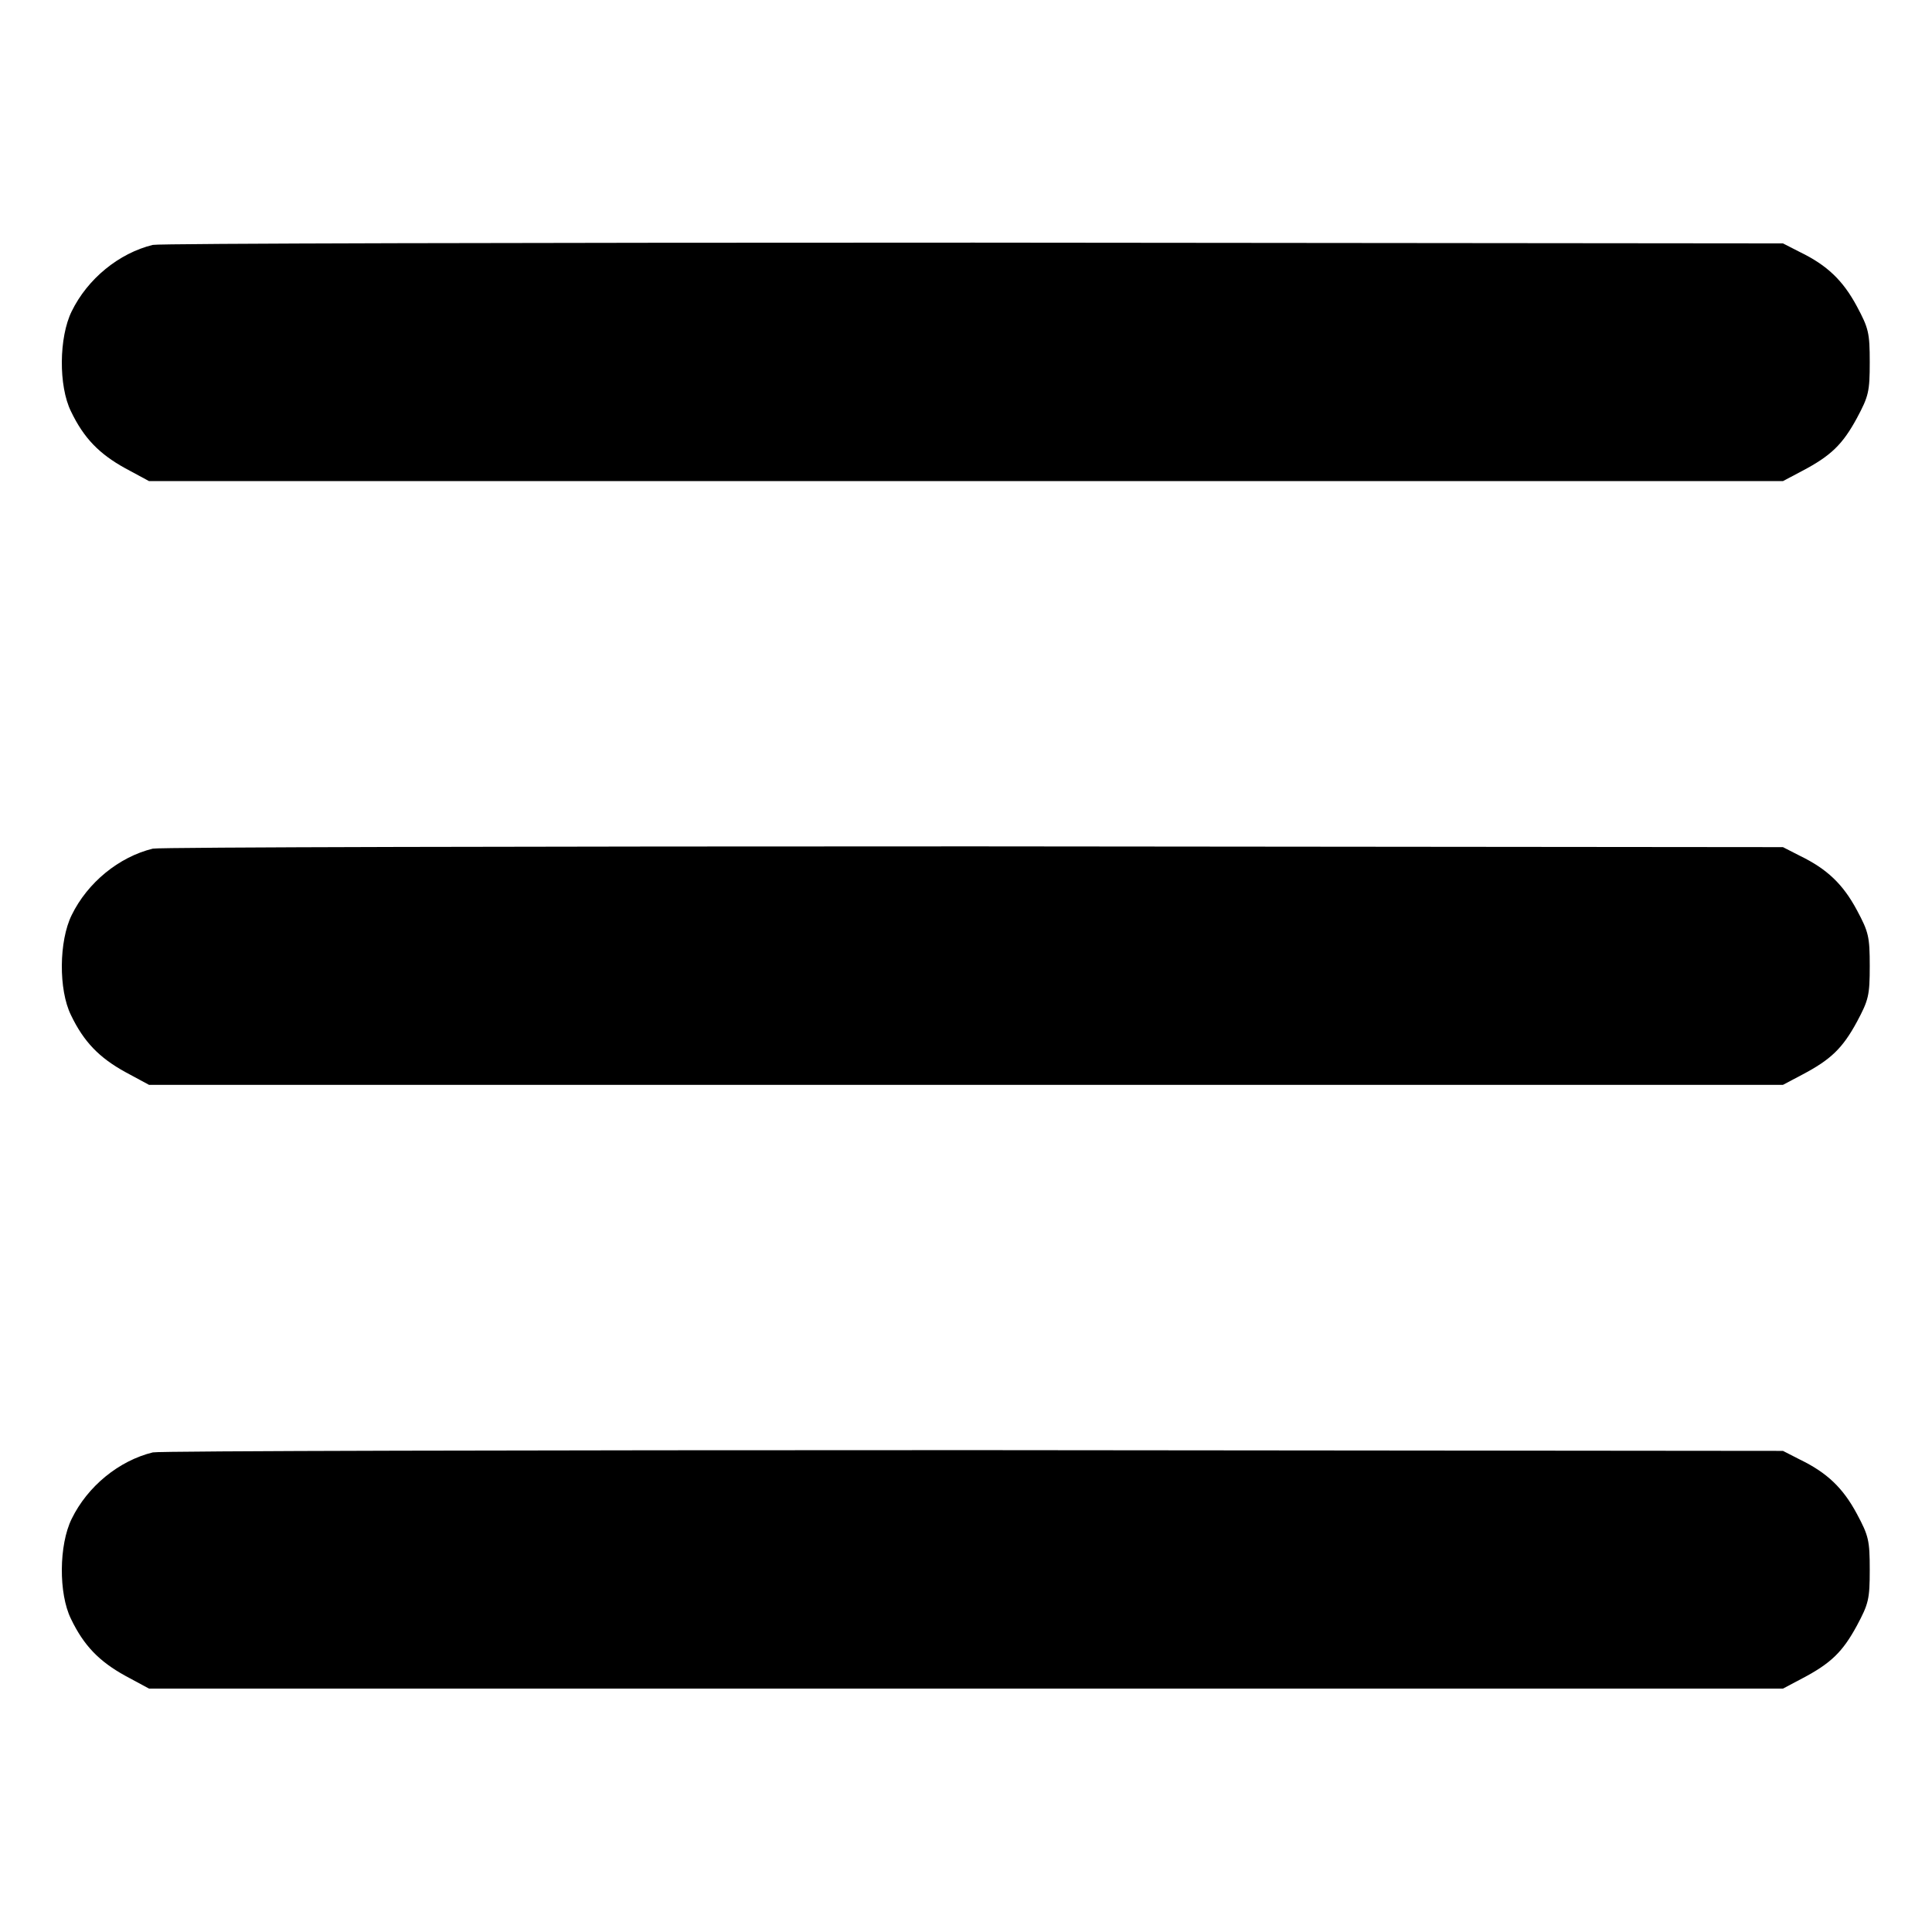
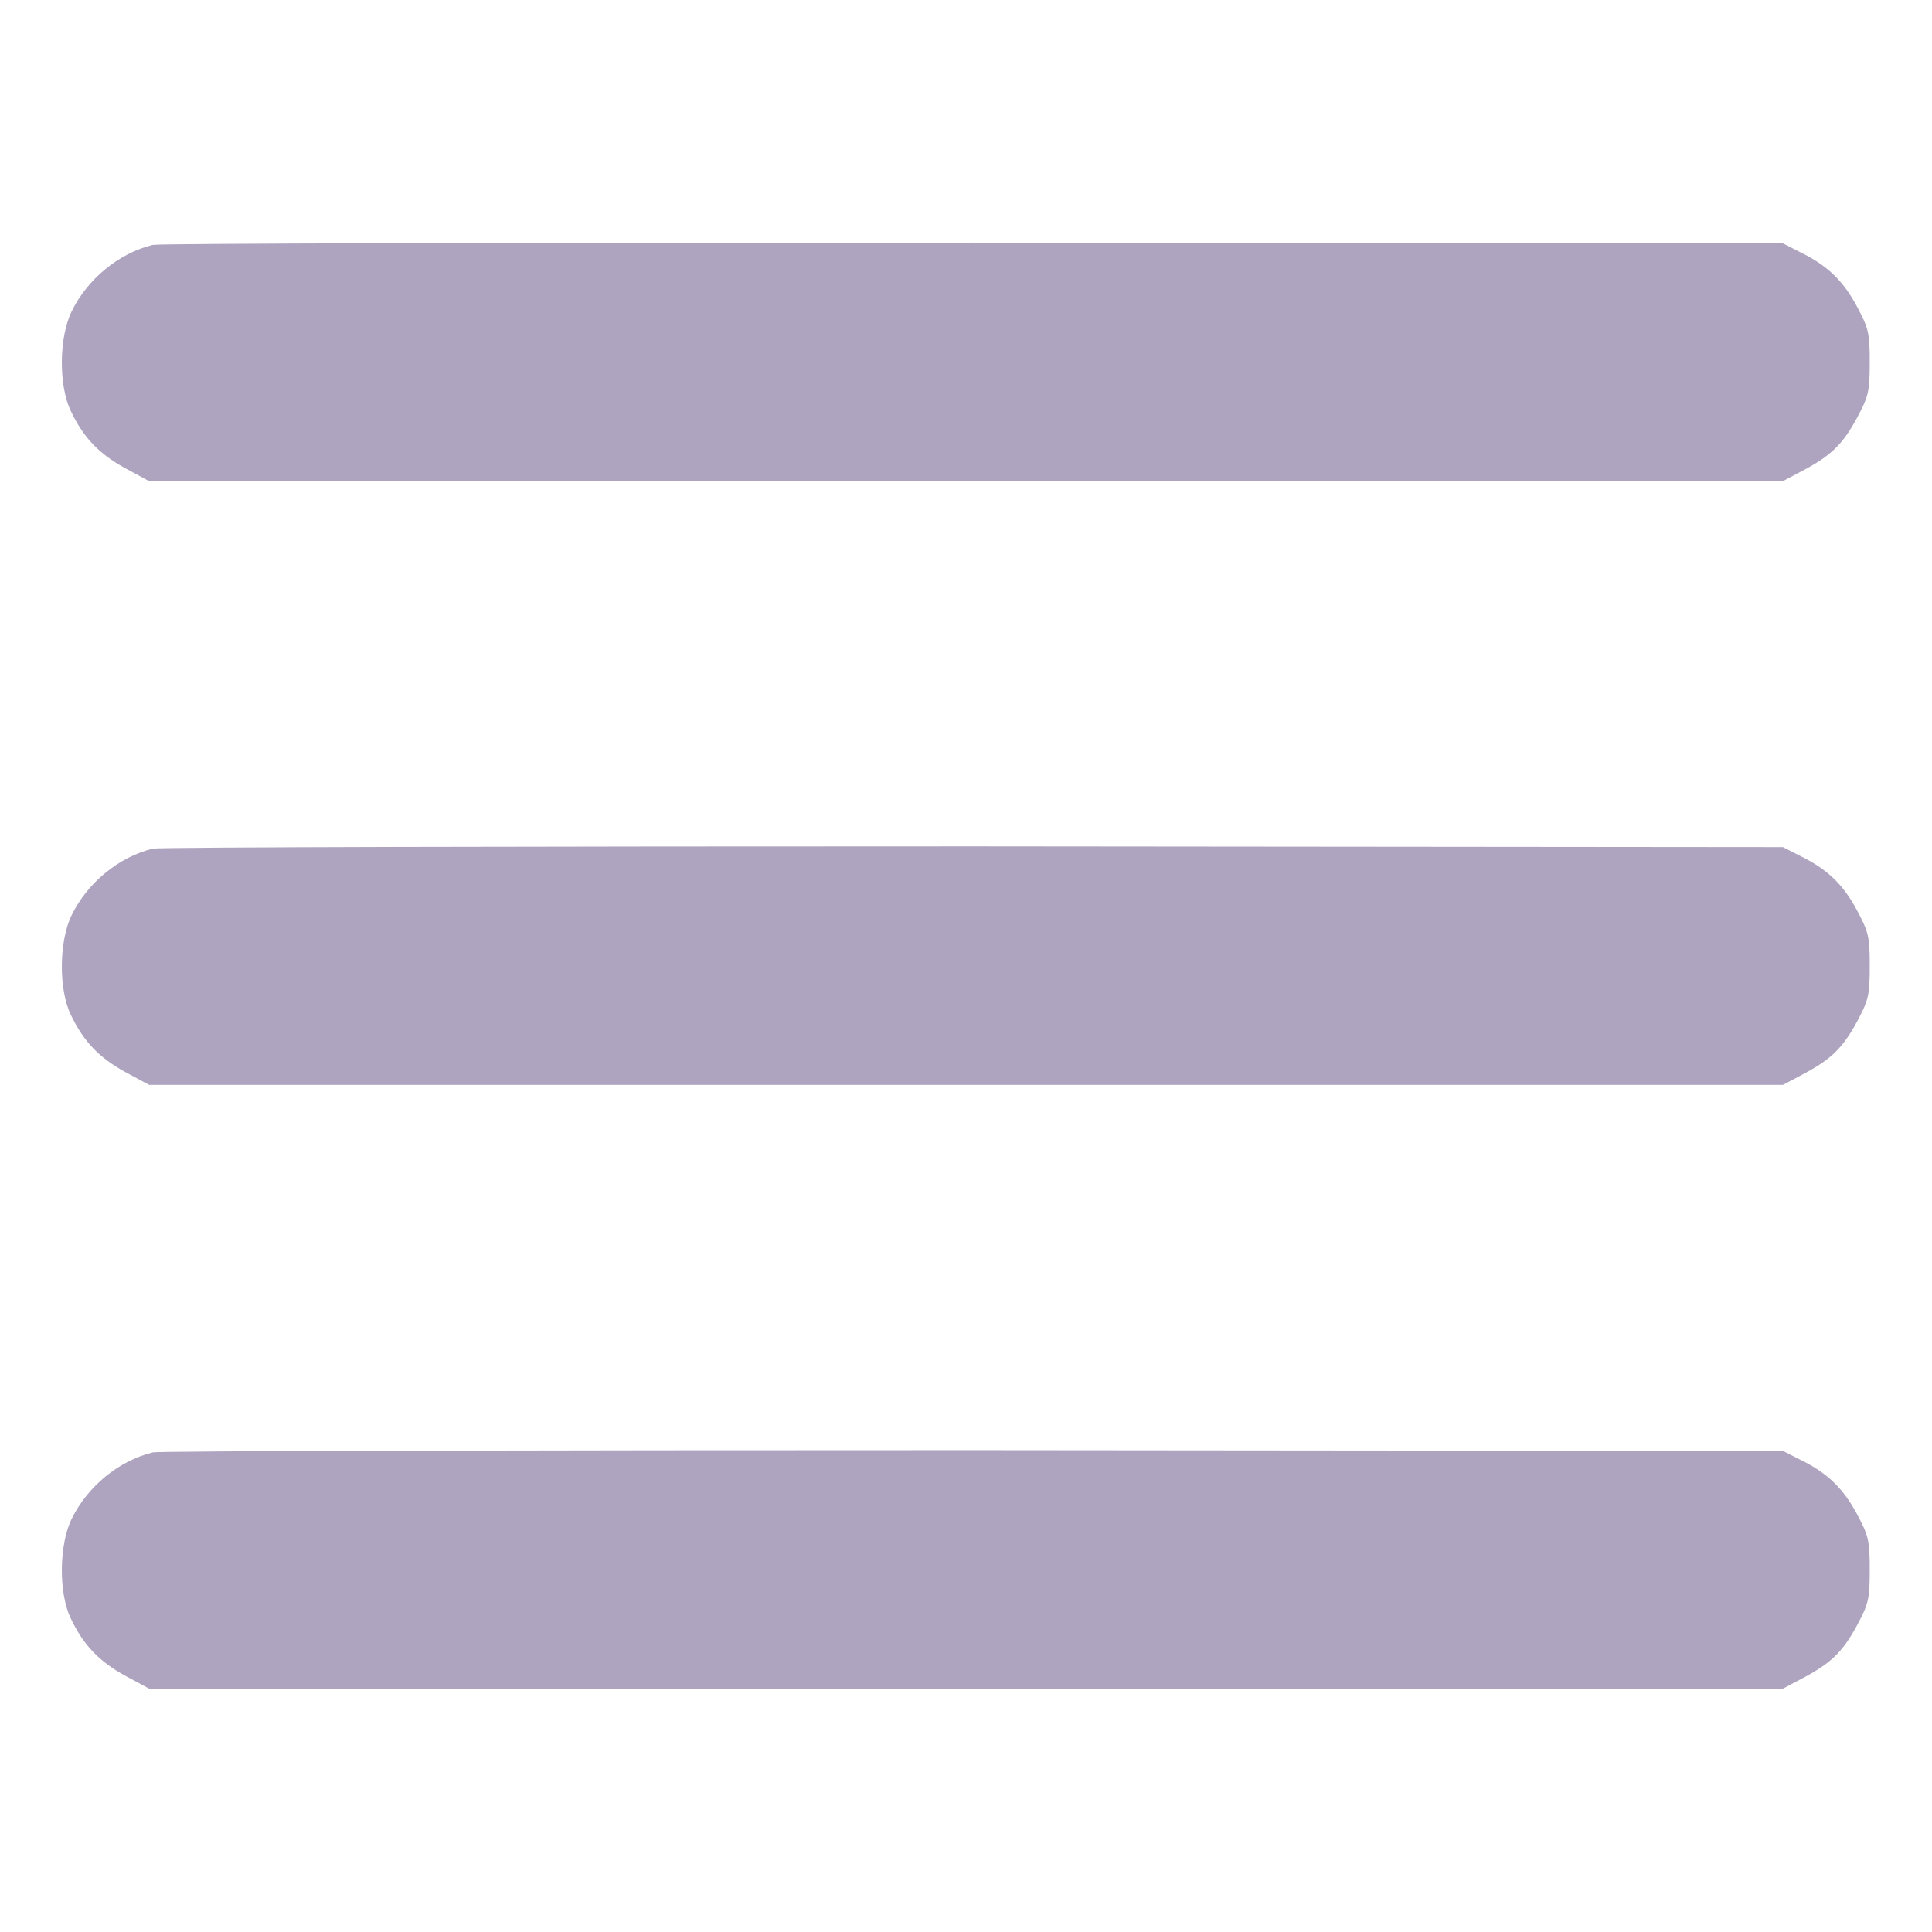
<svg xmlns="http://www.w3.org/2000/svg" version="1.0" width="512pt" height="512pt" viewBox="0 0 512 512" preserveAspectRatio="xMidYMid meet">
-   <g transform="translate(0,512) scale(0.1,-0.1)" fill="#000000" stroke="none">
+   <g transform="translate(0,512) scale(0.1,-0.1)" fill="#AEA4BF" stroke="none">
    <path d="M405 4471 c-90 -22 -173 -90 -215 -176 -34 -69 -35 -198 -2 -265 34 -71 75 -113 144 -151 l63 -34 2165 0 2165 0 51 27 c76 40 107 70 145 140 31 58 34 70 34 148 0 78 -3 90 -34 148 -37 69 -79 109 -151 144 l-45 23 -2145 2 c-1180 0 -2158 -2 -2175 -6z" />
    <path d="M405 2871 c-90 -22 -173 -90 -215 -176 -34 -69 -35 -198 -2 -265 34 -71 75 -113 144 -151 l63 -34 2165 0 2165 0 51 27 c76 40 107 70 145 140 31 58 34 70 34 148 0 78 -3 90 -34 148 -37 69 -79 109 -151 144 l-45 23 -2145 2 c-1180 0 -2158 -2 -2175 -6z" />
    <path d="M405 1271 c-90 -22 -173 -90 -215 -176 -34 -69 -35 -198 -2 -265 34 -71 75 -113 144 -151 l63 -34 2165 0 2165 0 51 27 c76 40 107 70 145 140 31 58 34 70 34 148 0 78 -3 90 -34 148 -37 69 -79 109 -151 144 l-45 23 -2145 2 c-1180 0 -2158 -2 -2175 -6z" />
  </g>
</svg>
